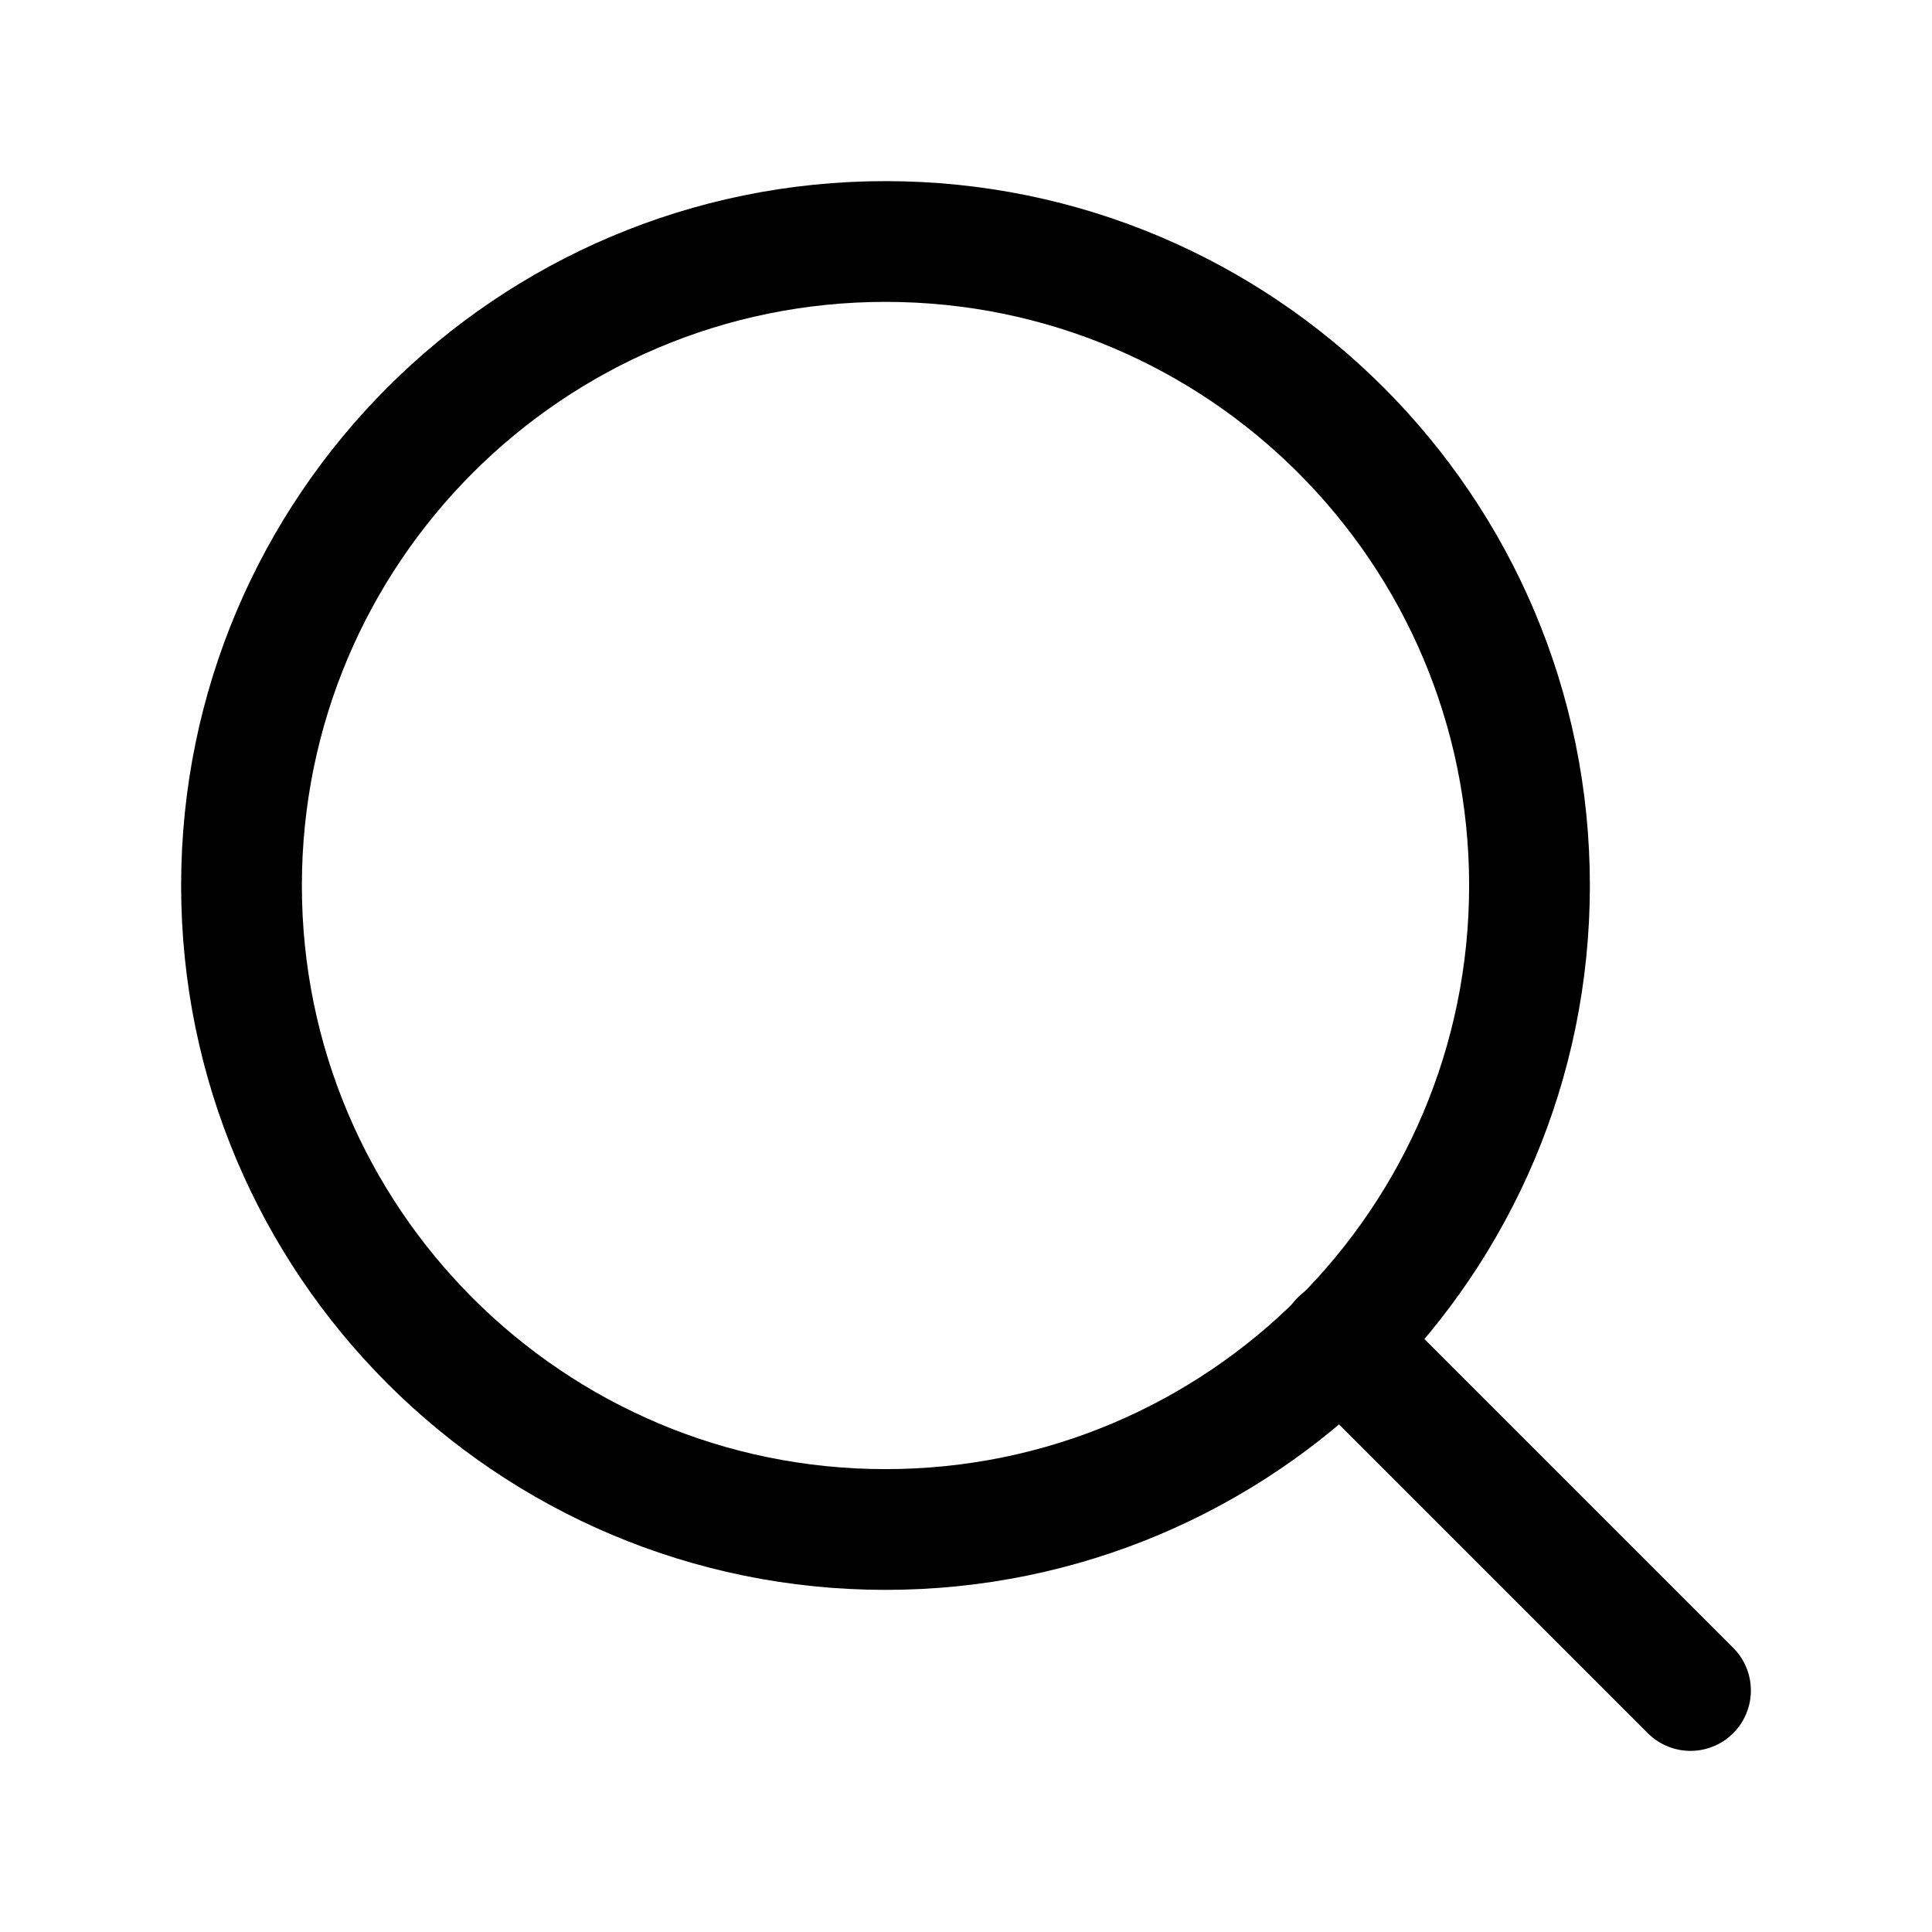
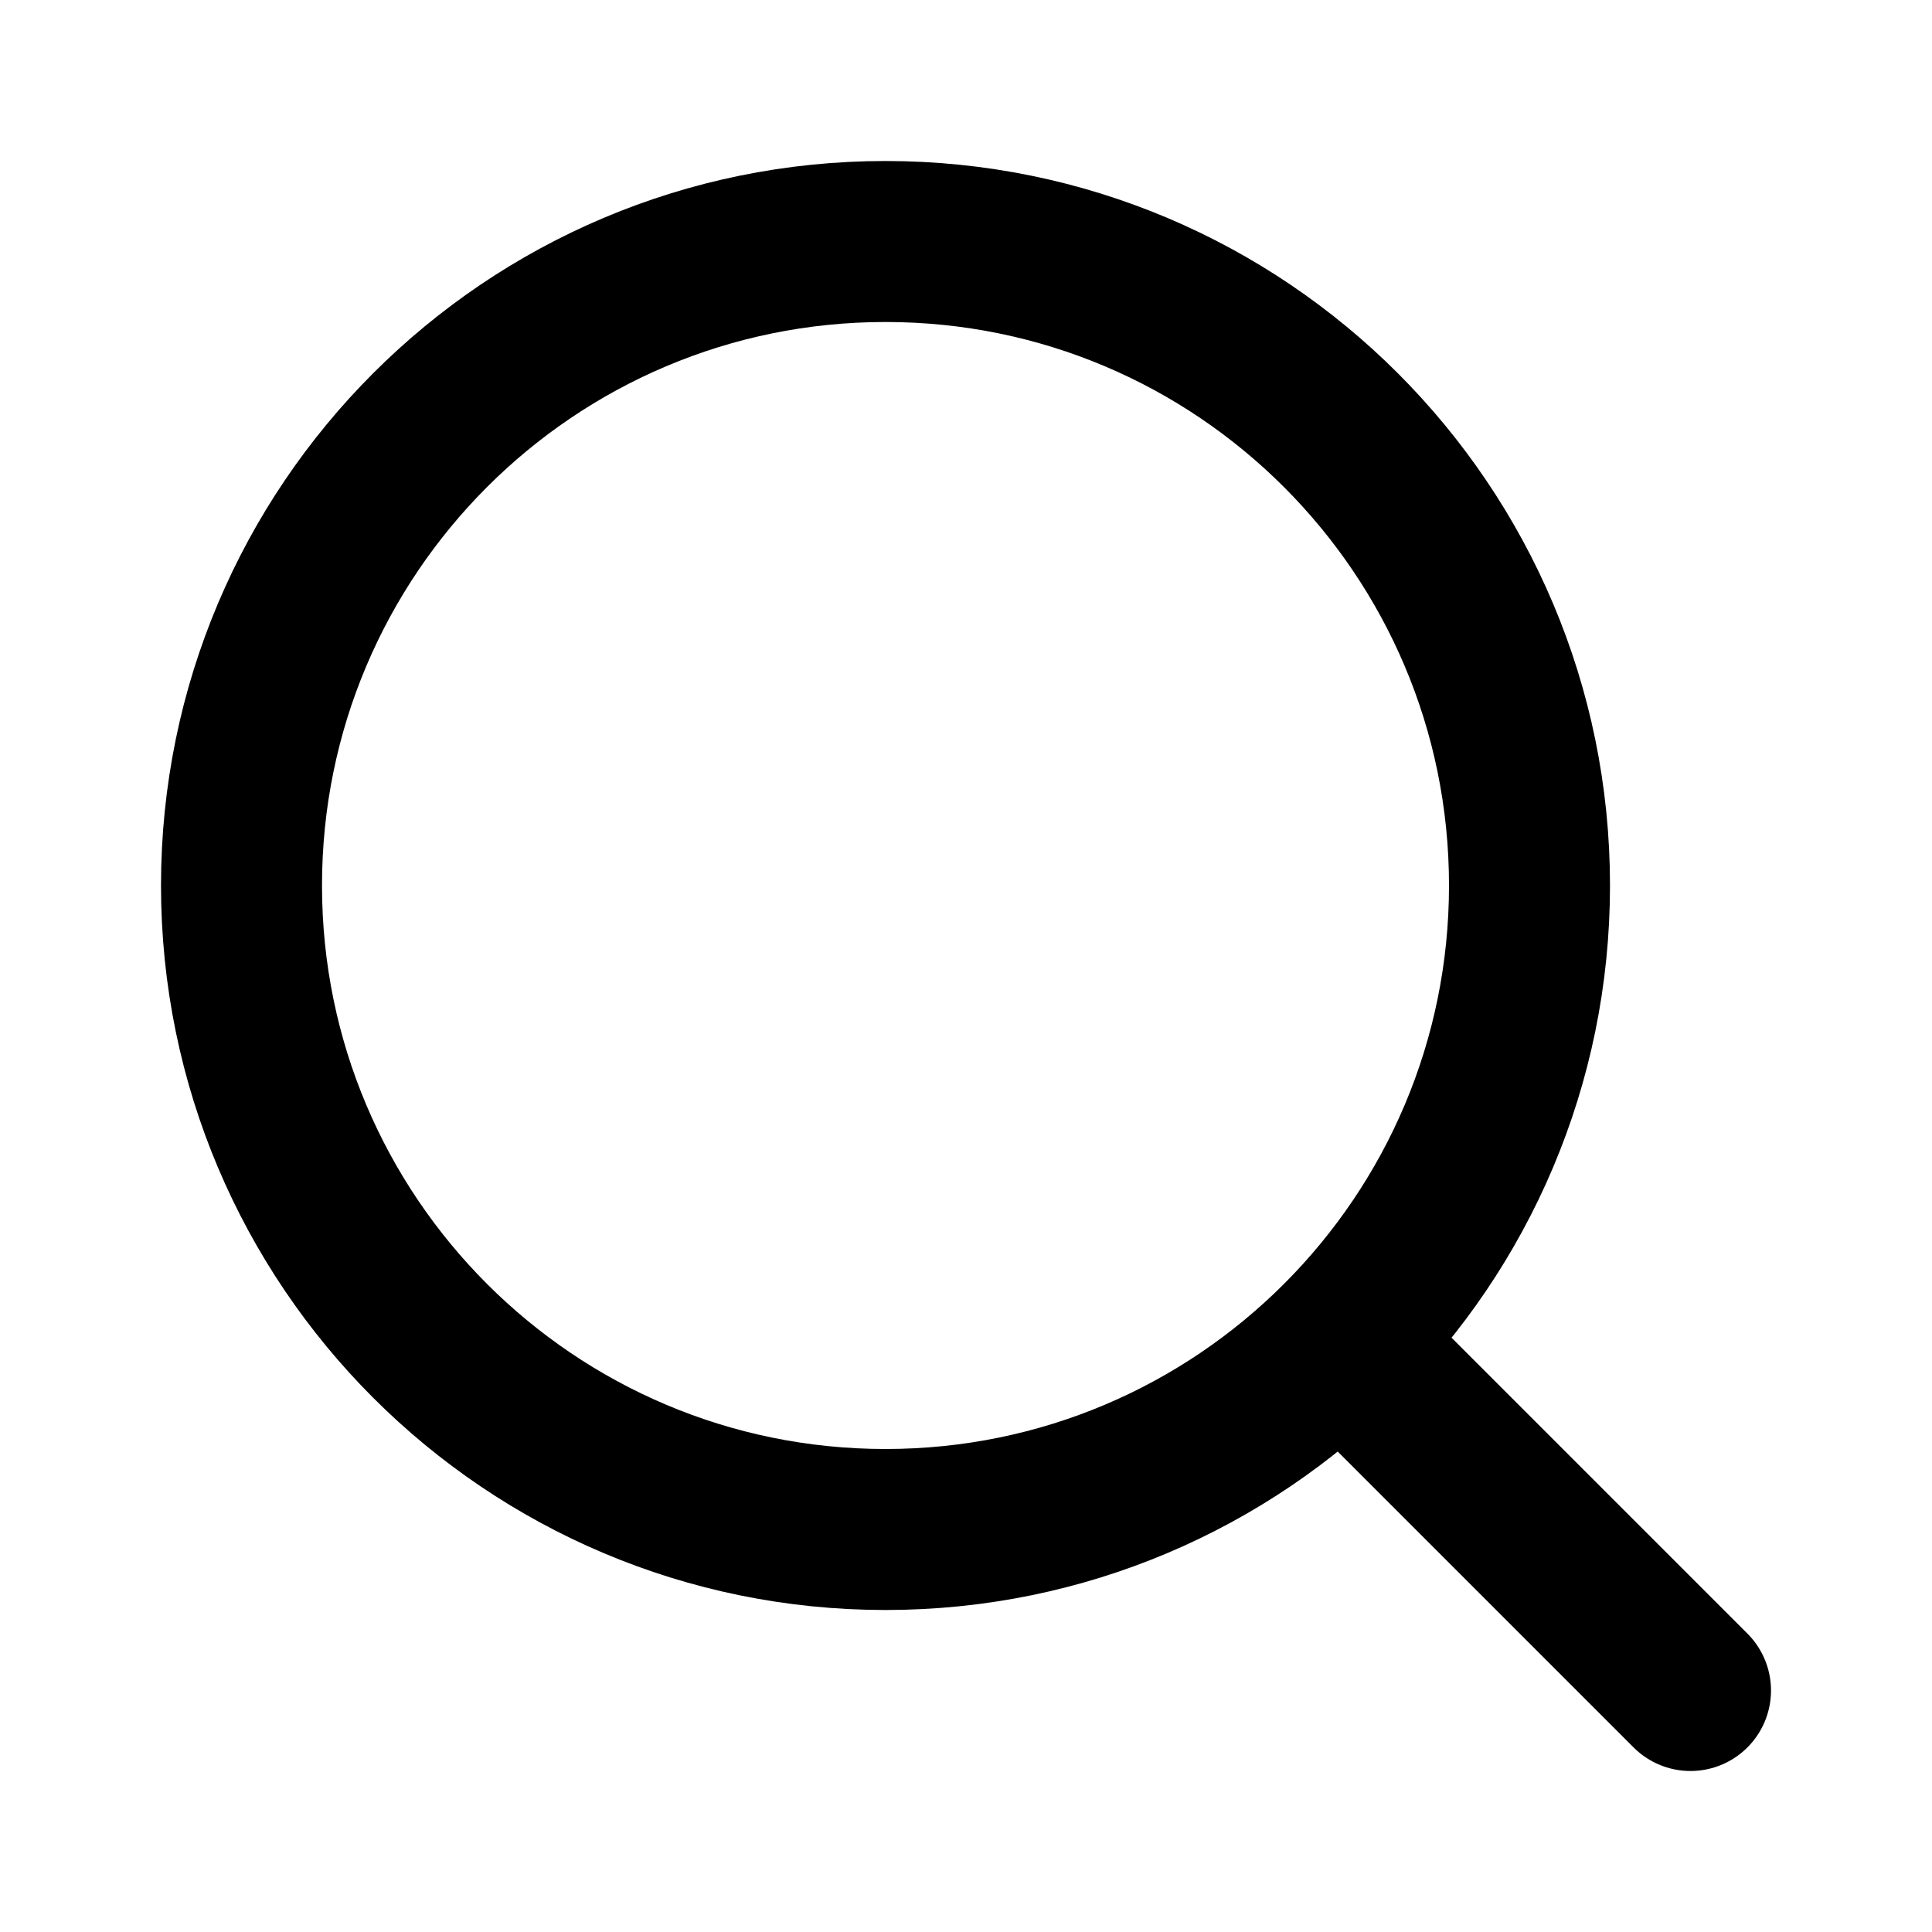
- <svg xmlns="http://www.w3.org/2000/svg" width="24" height="24" viewBox="0 0 24 24" fill="none" stroke="currentColor" stroke-width="1.5" stroke-linecap="round" stroke-linejoin="round" class="icon icon-search" aria-hidden="true" focusable="false">
+ <svg xmlns="http://www.w3.org/2000/svg" aria-hidden="true" focusable="false" role="presentation" class="icon icon-search" fill="none" stroke="currentColor" stroke-width="2" stroke-linecap="round" stroke-linejoin="round" viewBox="0 0 24 24">
+   <path d="m21 21-4.34-4.34" />
  <circle cx="11" cy="11" r="8" />
-   <line x1="21" y1="21" x2="16.65" y2="16.65" />
</svg>
